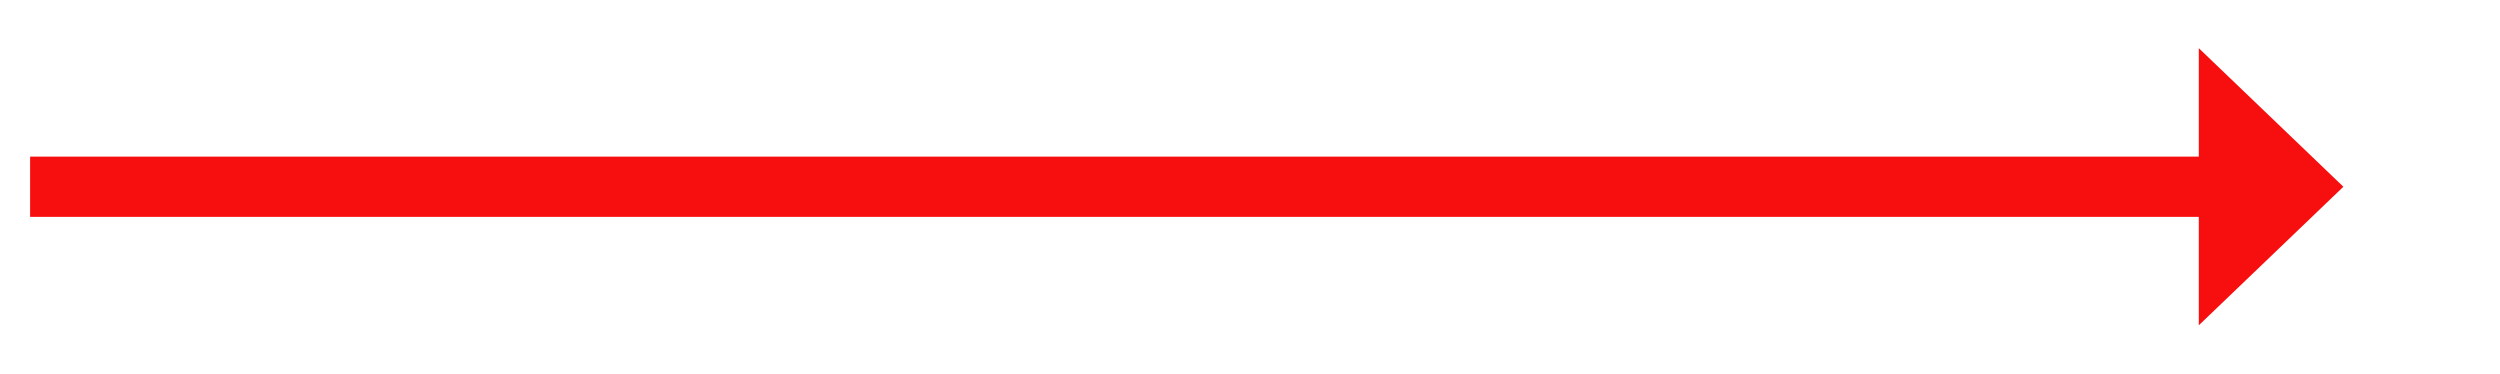
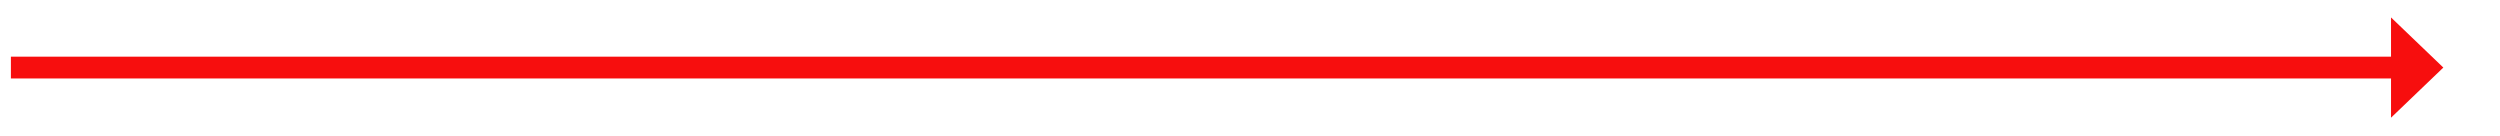
- <svg xmlns="http://www.w3.org/2000/svg" version="1.1" width="207.5px" height="31px">
-   <g transform="matrix(1 0 0 1 -942.5 -4987 )">
-     <path d="M 1125 5014  L 1137 5002.5  L 1125 4991  L 1125 5014  Z " fill-rule="nonzero" fill="#f70e0e" stroke="none" />
-     <path d="M 945 5002.5  L 1128 5002.5  " stroke-width="5" stroke="#f70e0e" fill="none" />
+ <svg xmlns="http://www.w3.org/2000/svg" version="1.1" width="573.5px" height="31px">
+   <g transform="matrix(1 0 0 1 -938.5 -5117 )">
+     <path d="M 1487 5144  L 1499 5132.5  L 1487 5121  L 1487 5144  Z " fill-rule="nonzero" fill="#f70e0e" stroke="none" />
+     <path d="M 941 5132.5  L 1490 5132.5  " stroke-width="5" stroke="#f70e0e" fill="none" />
  </g>
</svg>
